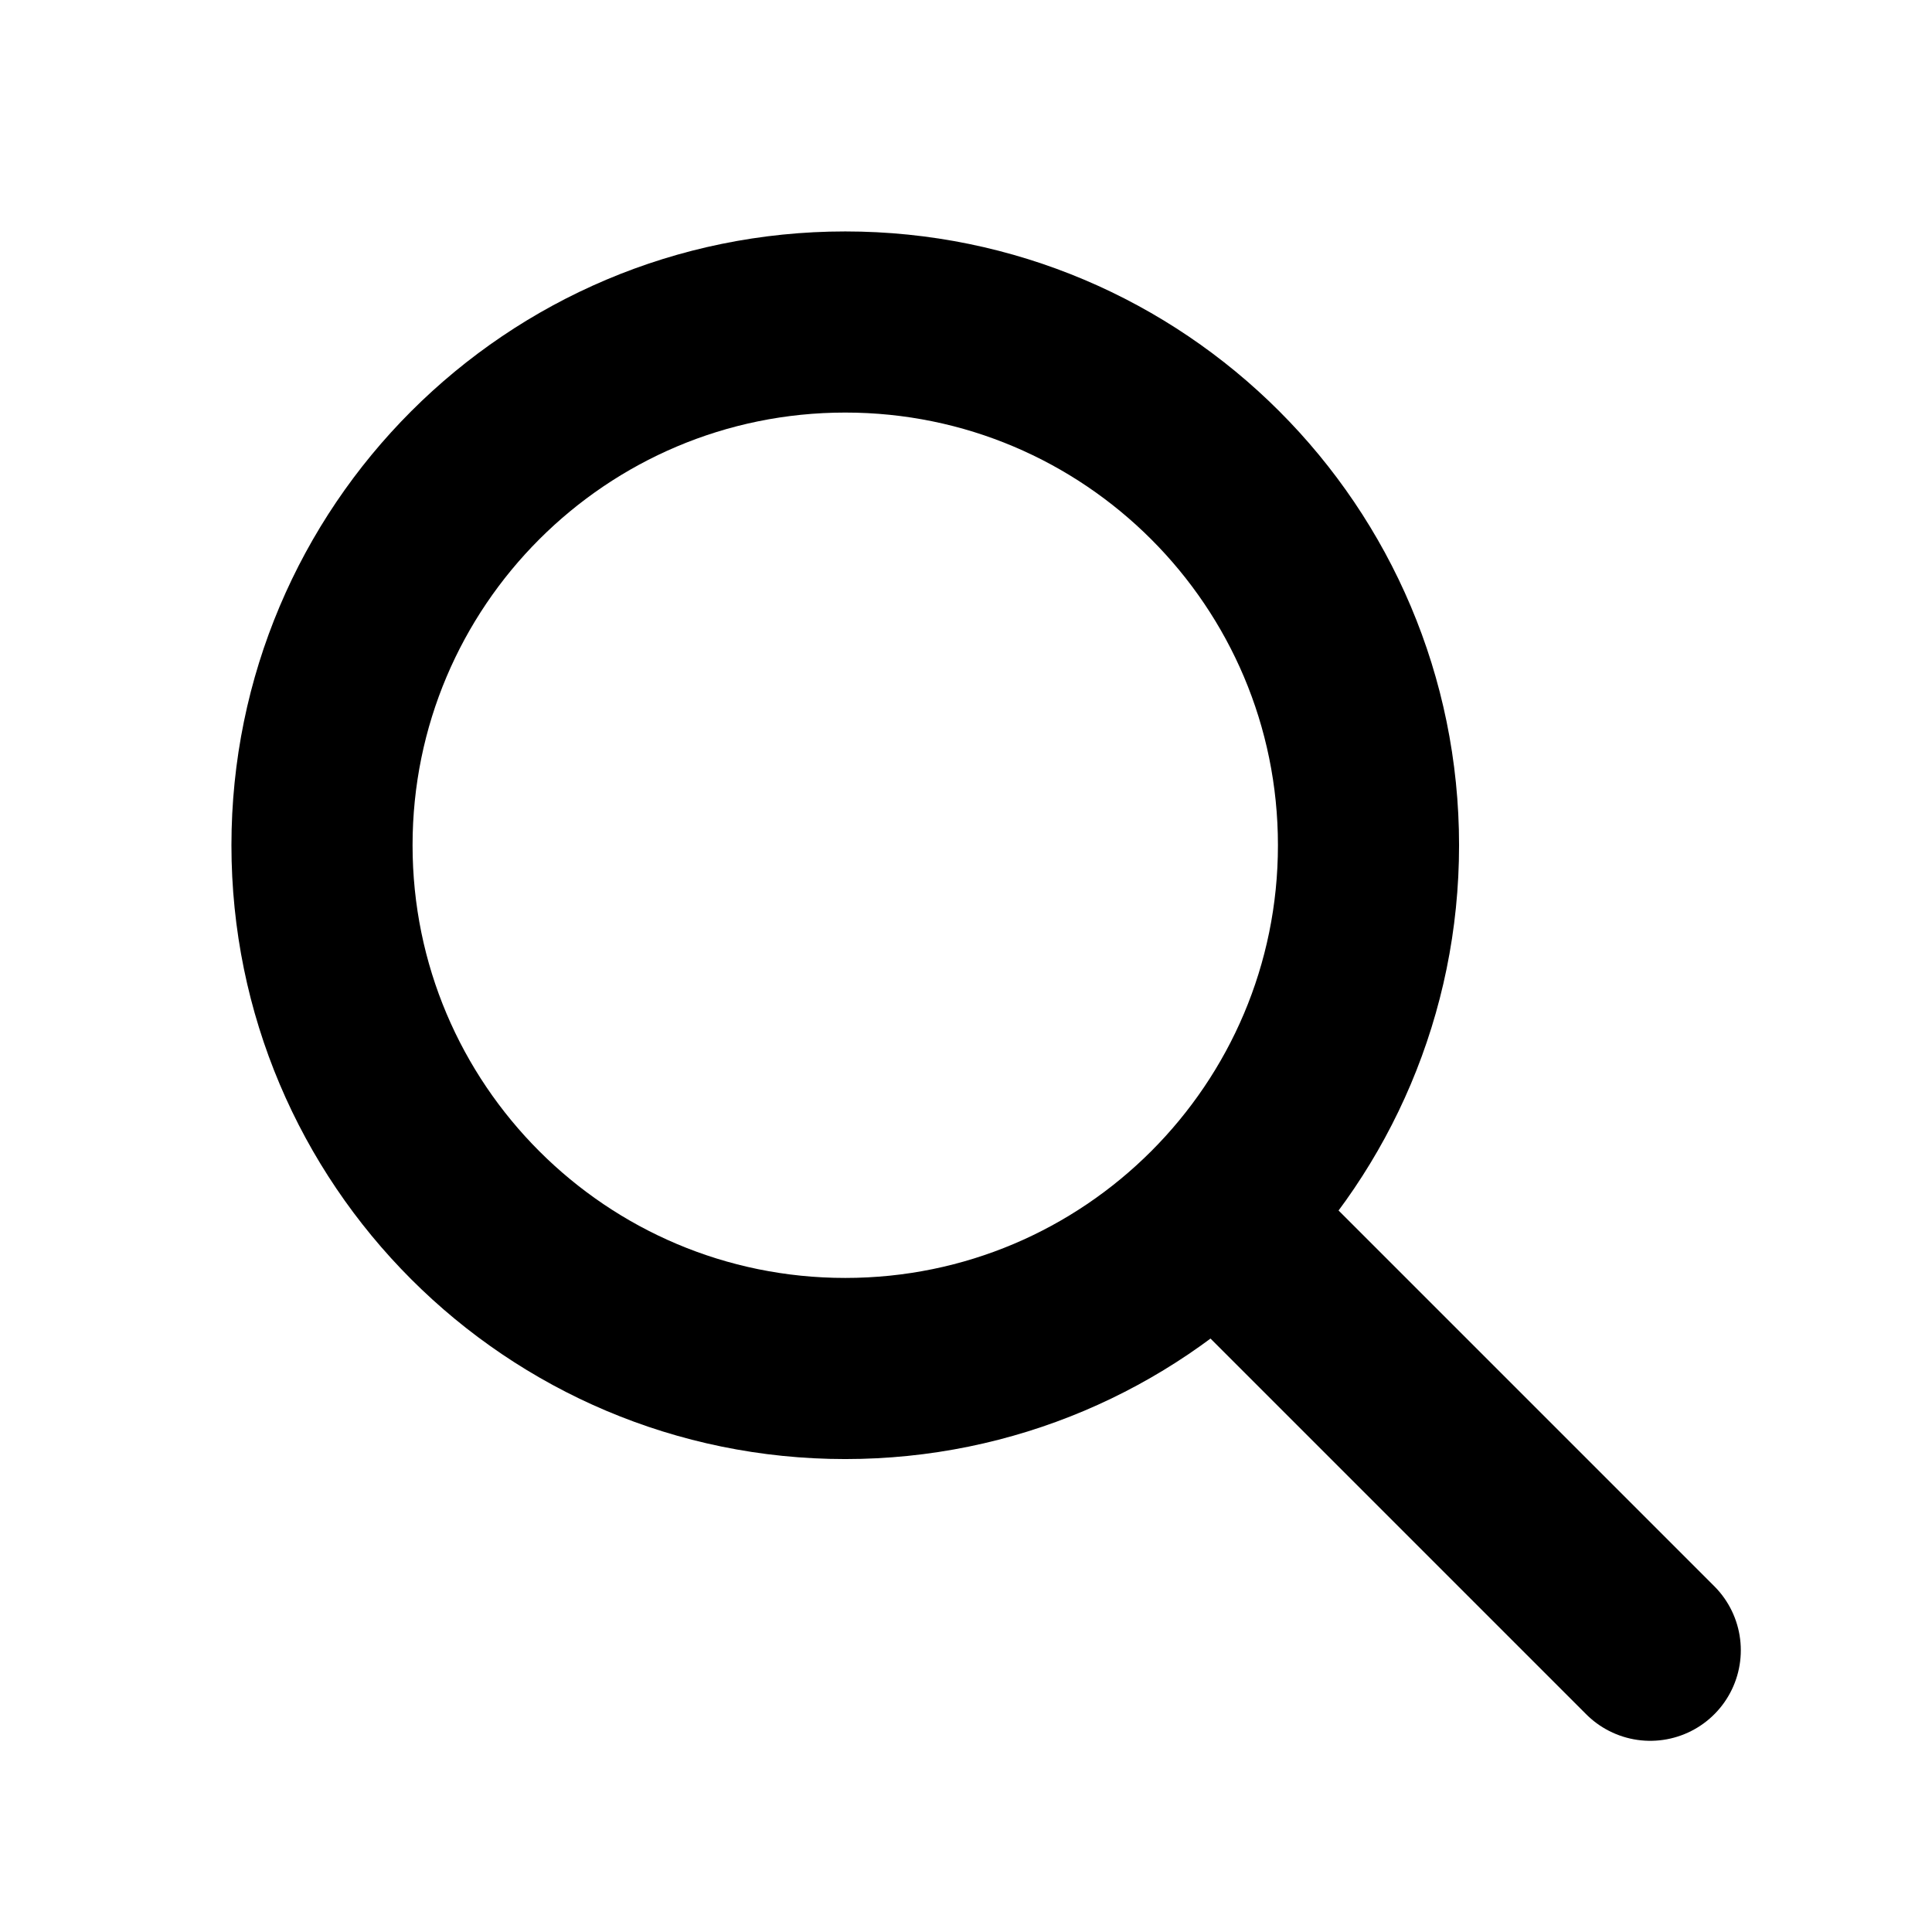
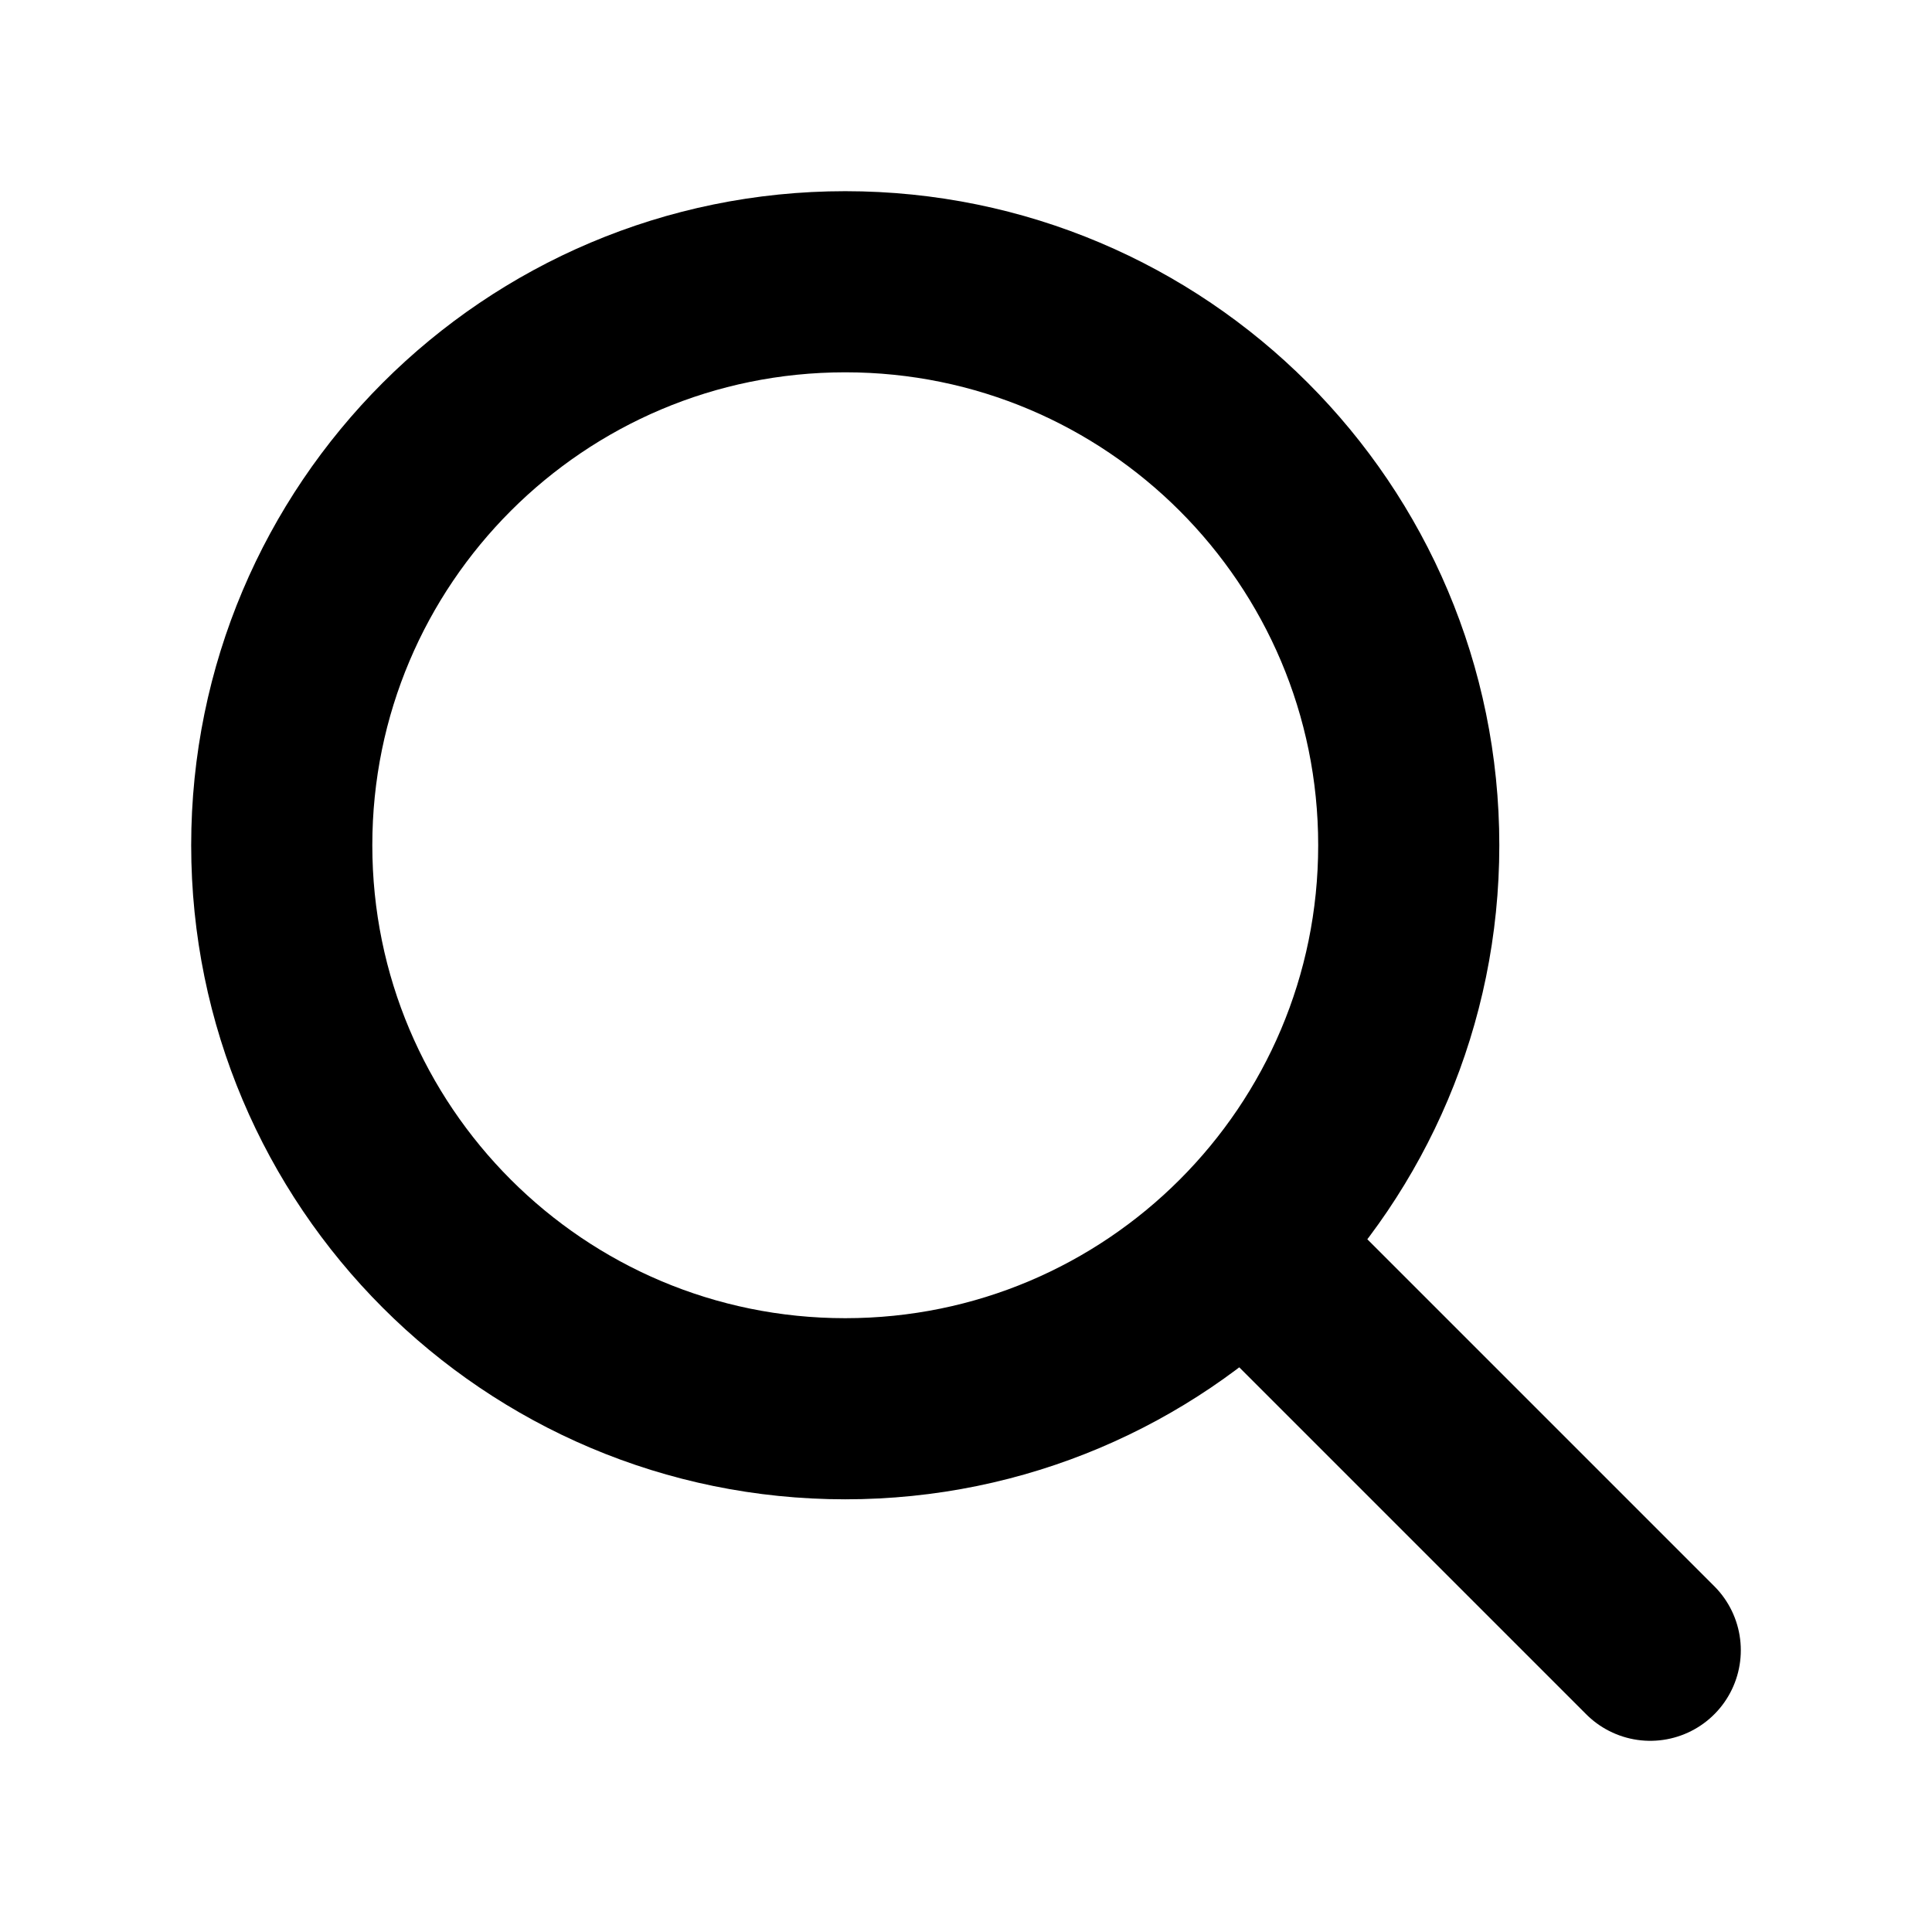
<svg xmlns="http://www.w3.org/2000/svg" width="24" height="24" viewBox="0 0 24 24" fill="none" stroke="black" stroke-width="2.25" stroke-linecap="round" stroke-linejoin="round">
-   <circle cx="10.5" cy="10.5" r="6.5" />
-   <path d="M15.5 15.5L20.5 20.5" />
+   <circle cx="10.5" cy="10.5" r="7" />
+   <path d="M15.6 15.6L20.5 20.5" />
</svg>
